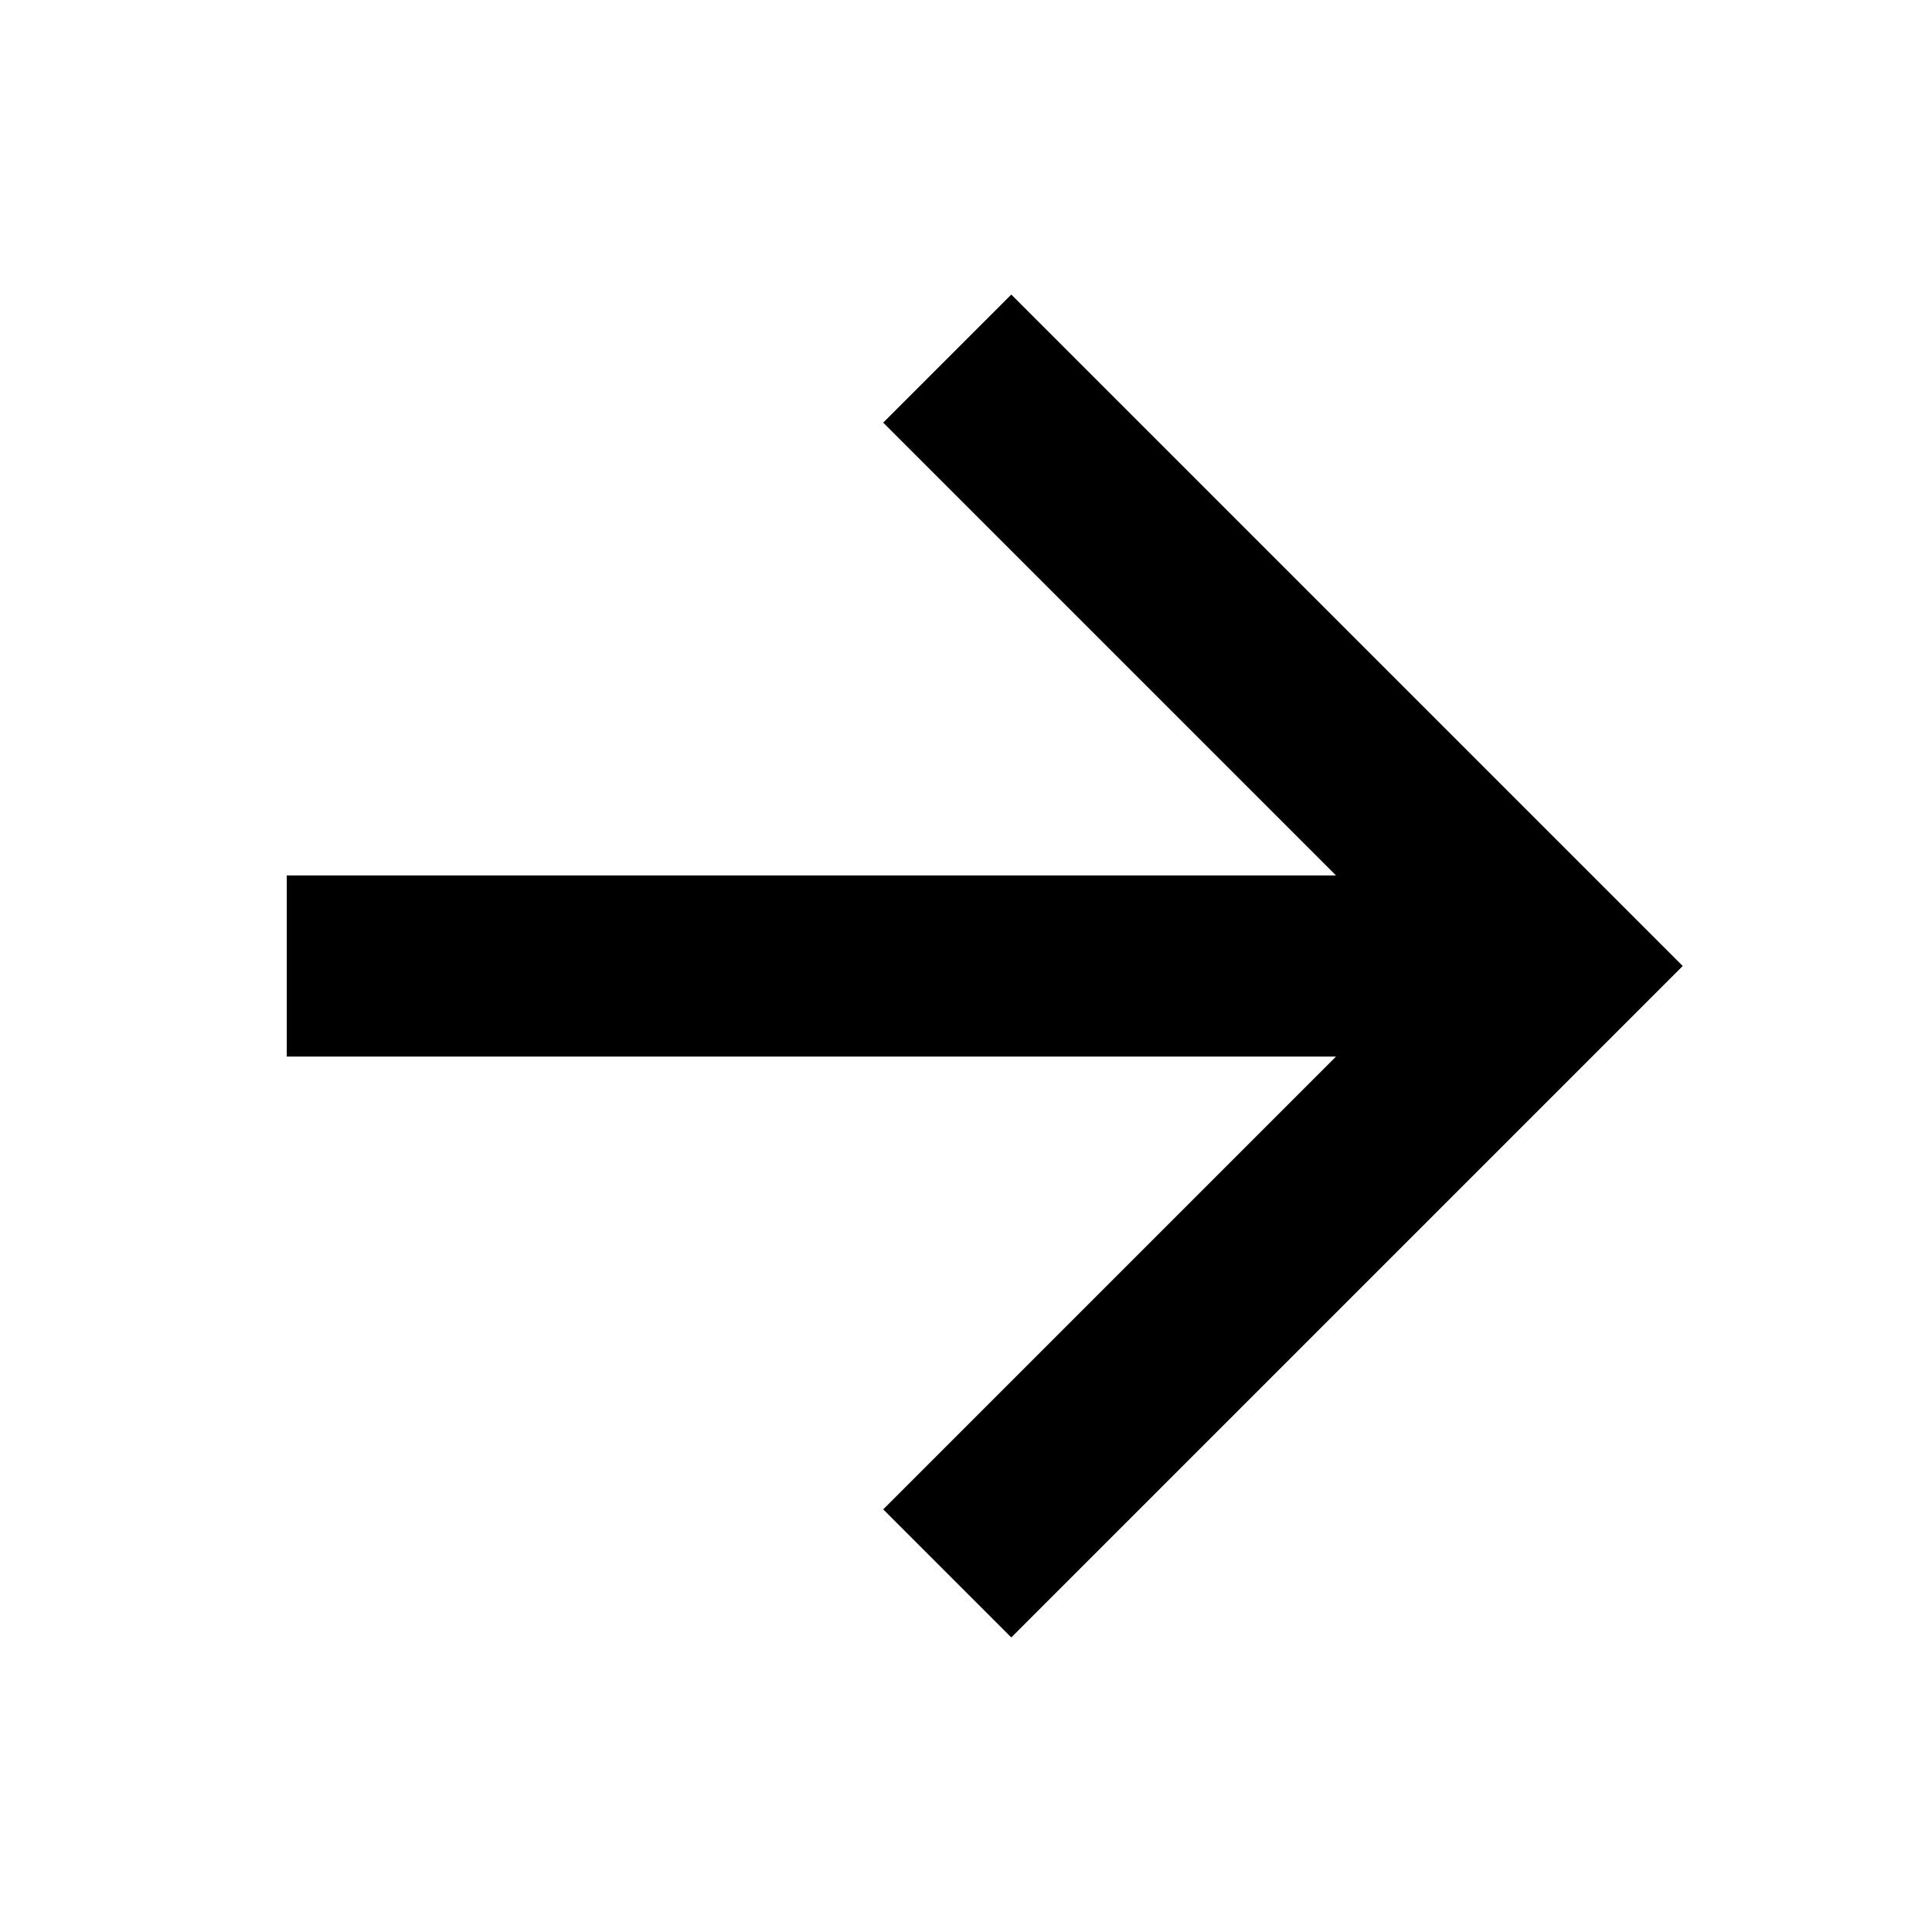
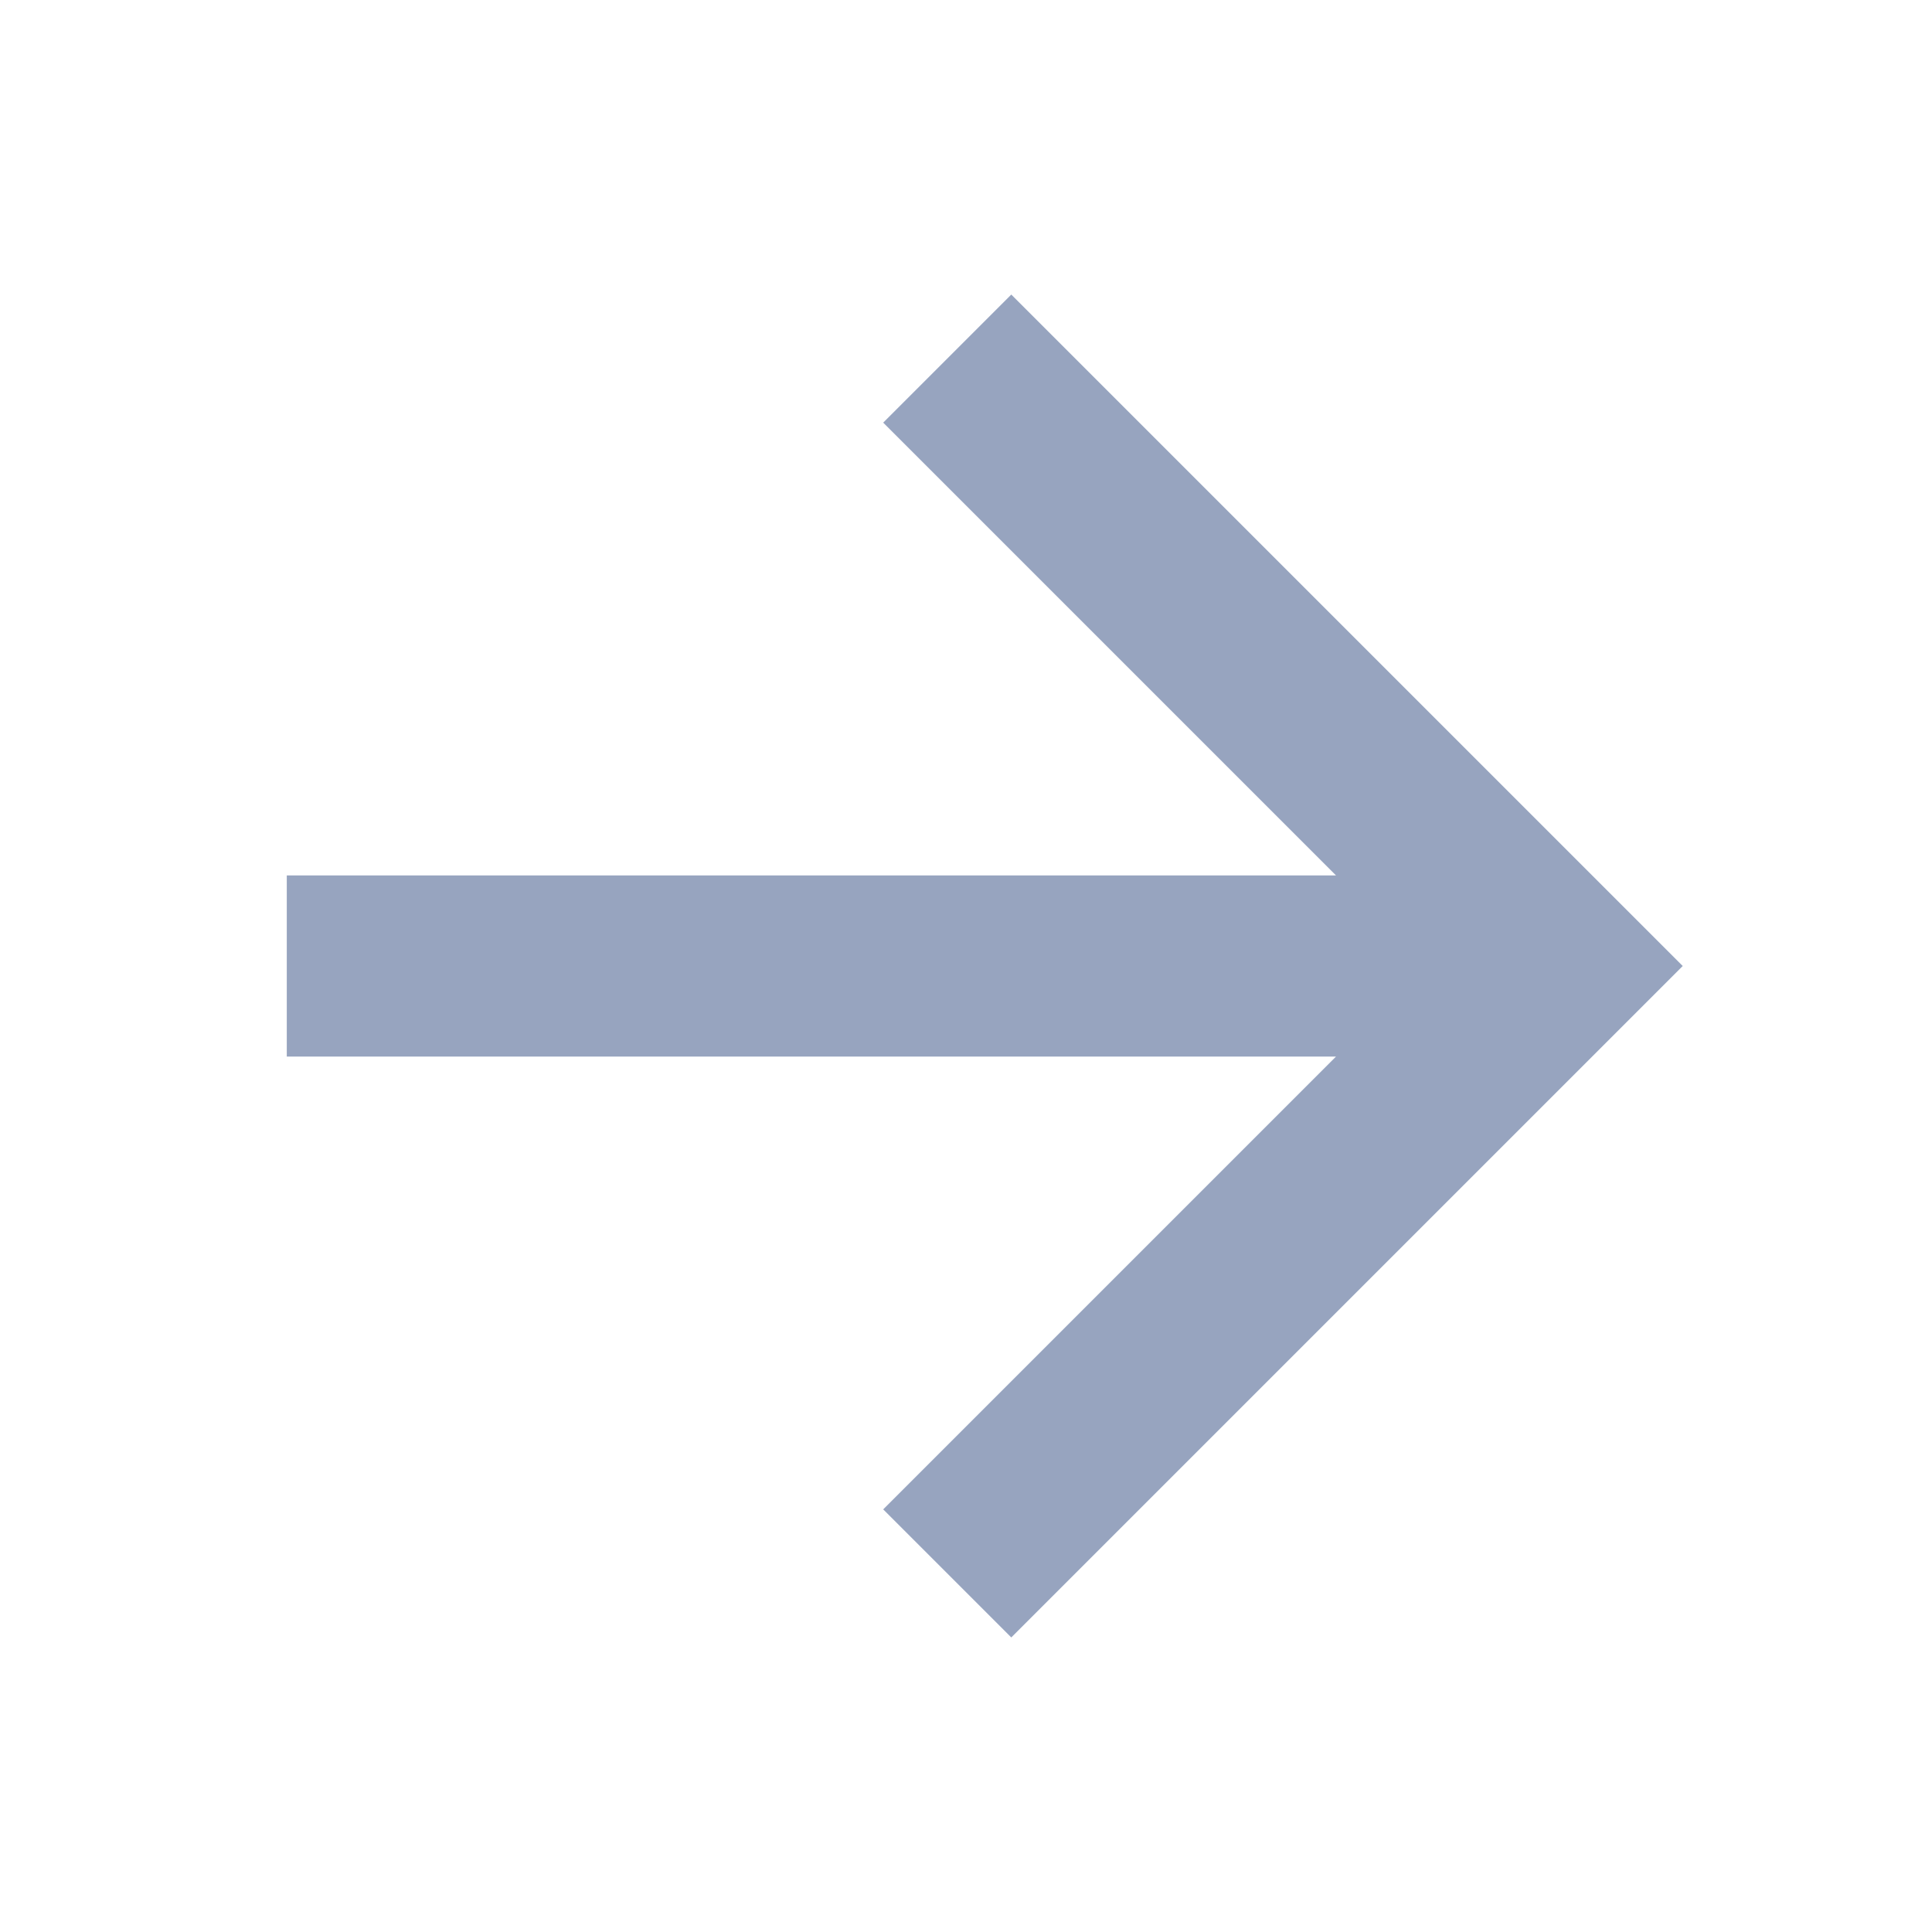
- <svg xmlns="http://www.w3.org/2000/svg" width="24" viewBox="0 0 512 512" class="ionicon">
-   <path d="m268 112 144 144-144 144M392 256H100" fill="none" stroke="currentColor" stroke-linecap="square" stroke-miterlimit="10" stroke-width="48px" />
+ <svg xmlns="http://www.w3.org/2000/svg" viewBox="0 0 512 512">
+   <path d="m268 112 144 144-144 144M392 256H100" fill="none" stroke="hsl(220, 24%, 67%)" stroke-linecap="square" stroke-miterlimit="10" stroke-width="48px" />
</svg>
